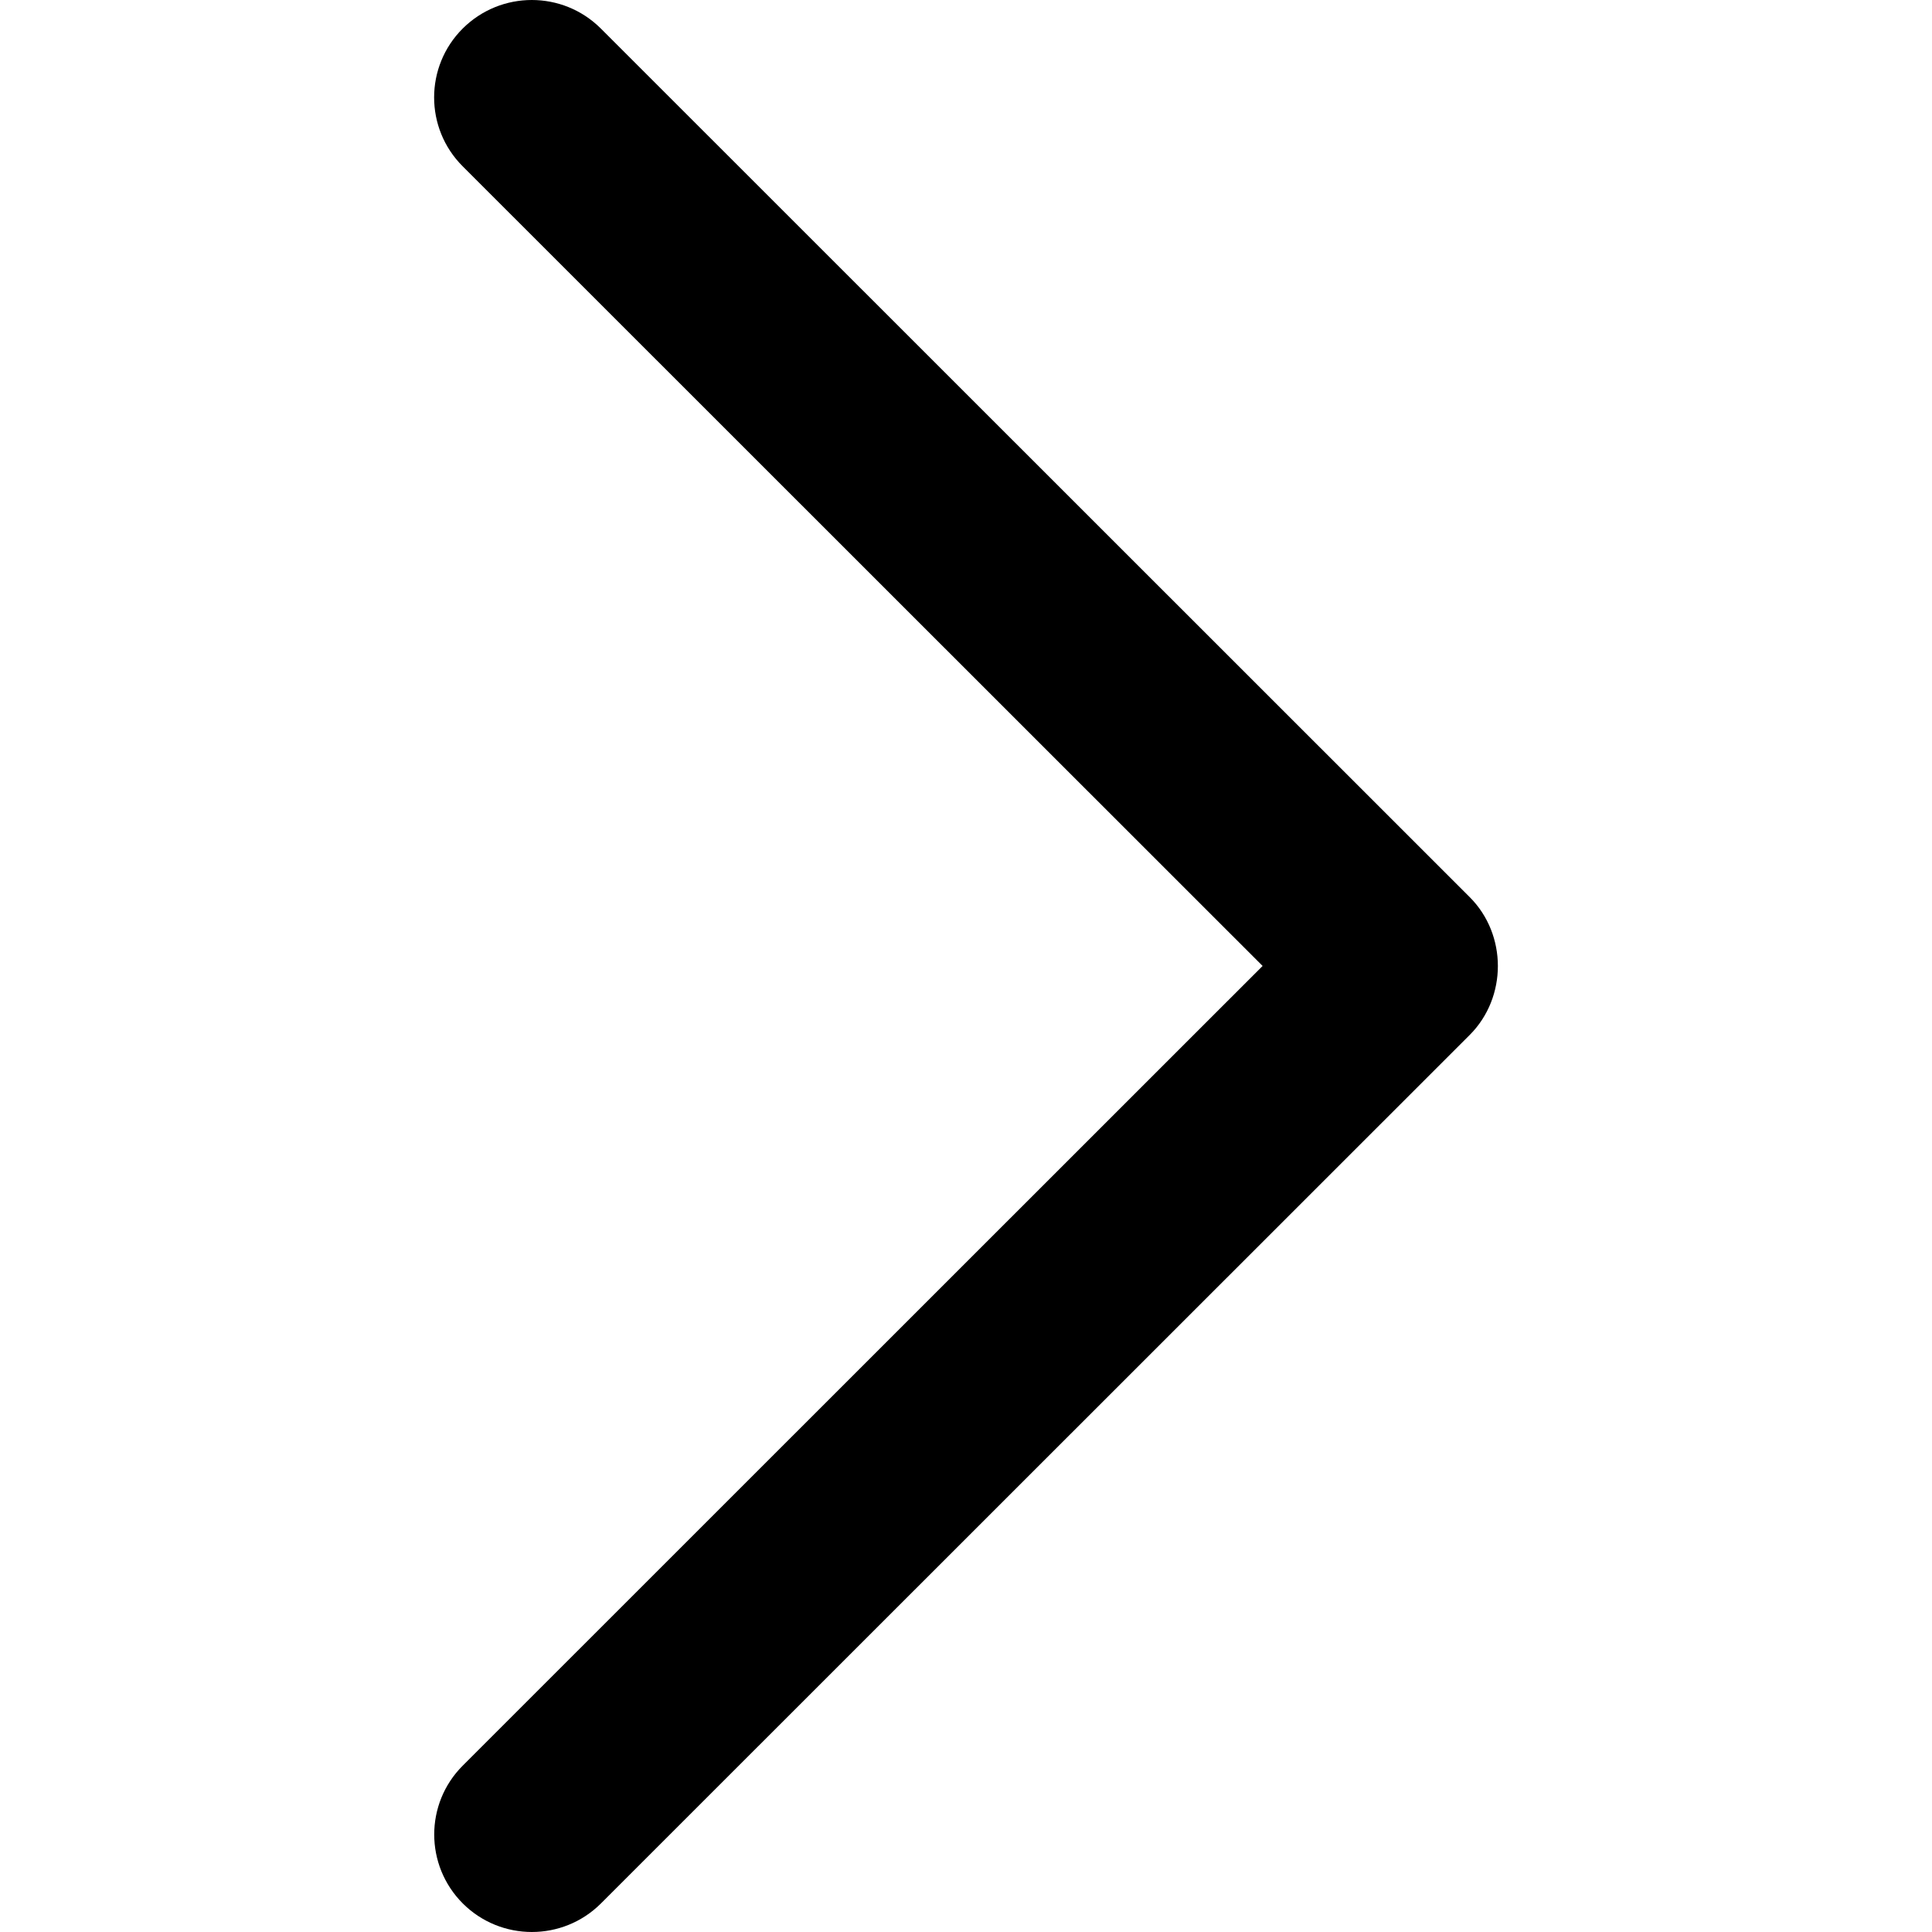
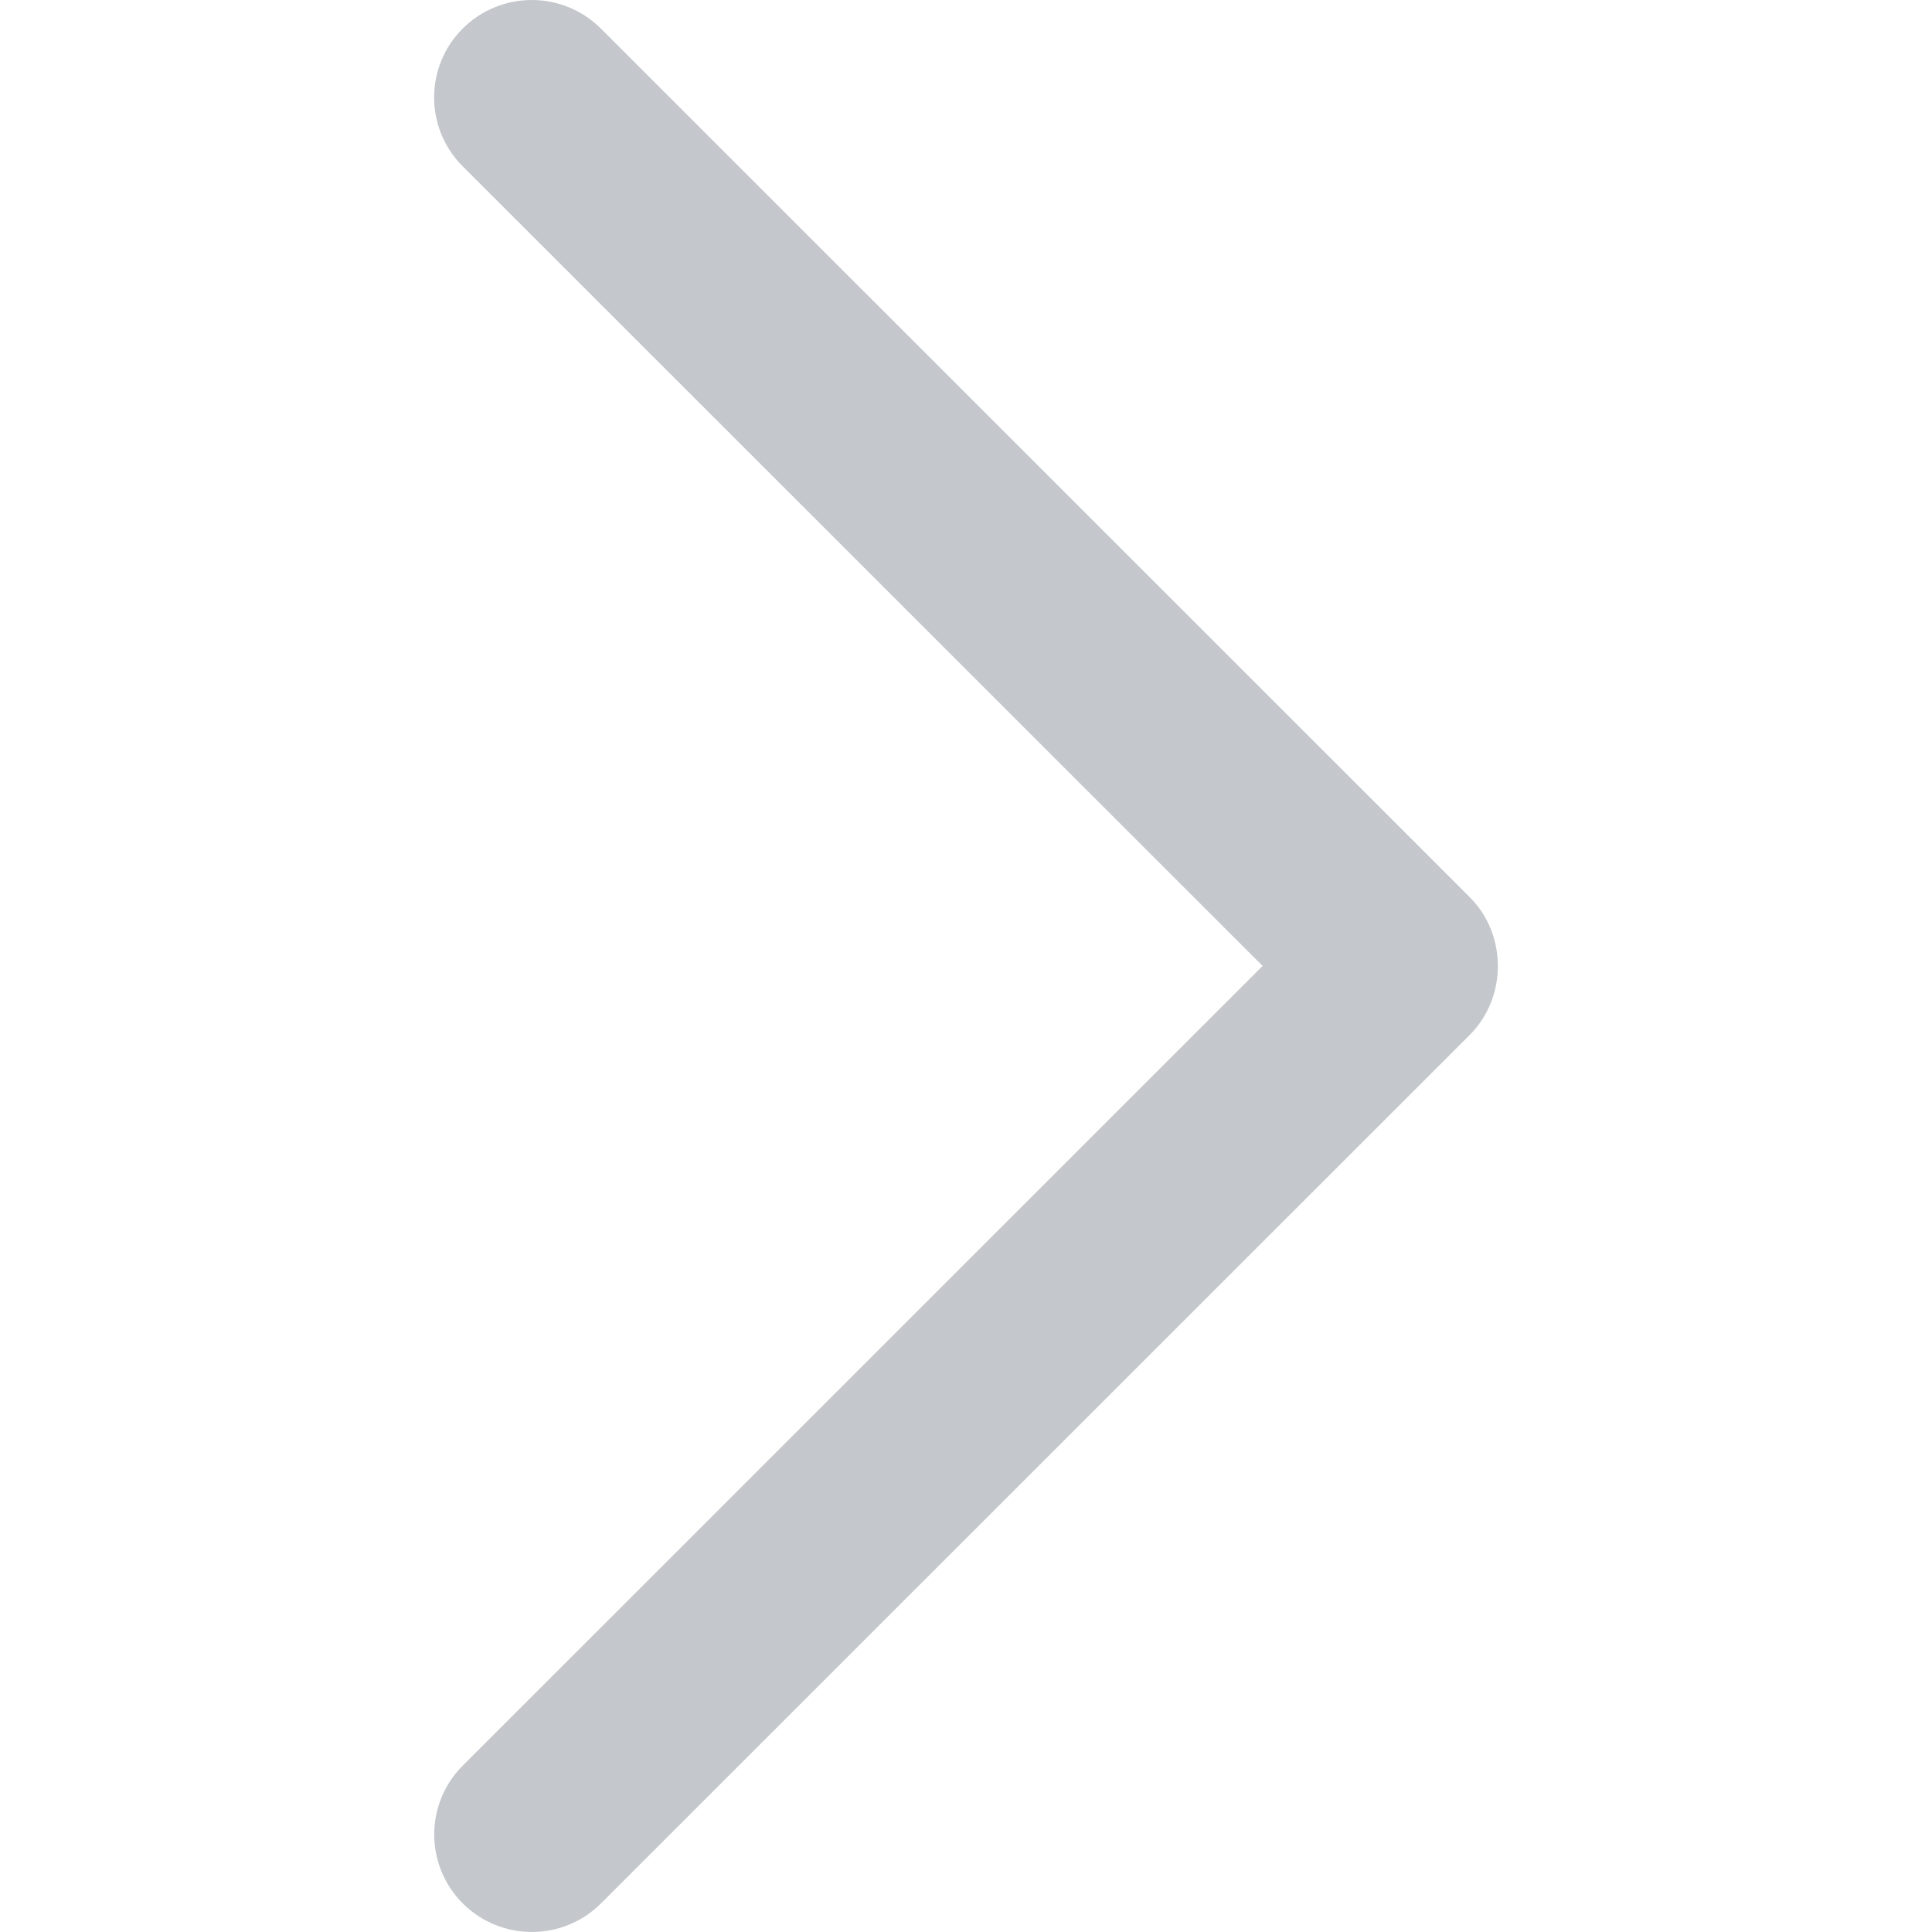
<svg xmlns="http://www.w3.org/2000/svg" version="1.1" id="Capa_1" x="0px" y="0px" viewBox="0 0 240.823 240.823" style="enable-background:new 0 0 240.823 240.823;" xml:space="preserve">
  <g>
-     <path id="Chevron_Right_1_" d="M183.189,111.816L74.892,3.555c-4.752-4.74-12.451-4.74-17.215,0c-4.752,4.74-4.752,12.439,0,17.179   l99.707,99.671l-99.695,99.671c-4.752,4.74-4.752,12.439,0,17.191c4.752,4.74,12.463,4.74,17.215,0l108.297-108.261   C187.881,124.315,187.881,116.495,183.189,111.816z" />
+     <path id="Chevron_Right_1_" d="M183.189,111.816L74.892,3.555c-4.752-4.74-12.451-4.74-17.215,0c-4.752,4.74-4.752,12.439,0,17.179   l99.707,99.671l-99.695,99.671c-4.752,4.74-4.752,12.439,0,17.191c4.752,4.74,12.463,4.74,17.215,0l108.297-108.261   C187.881,124.315,187.881,116.495,183.189,111.816z" fill="#c4c8cc" />
    <g>
	</g>
    <g>
	</g>
    <g>
	</g>
    <g>
	</g>
    <g>
	</g>
    <g>
	</g>
  </g>
  <g>
</g>
  <g>
</g>
  <g>
</g>
  <g>
</g>
  <g>
</g>
  <g>
</g>
  <g>
</g>
  <g>
</g>
  <g>
</g>
  <g>
</g>
  <g>
</g>
  <g>
</g>
  <g>
</g>
  <g>
</g>
  <g>
</g>
</svg>
